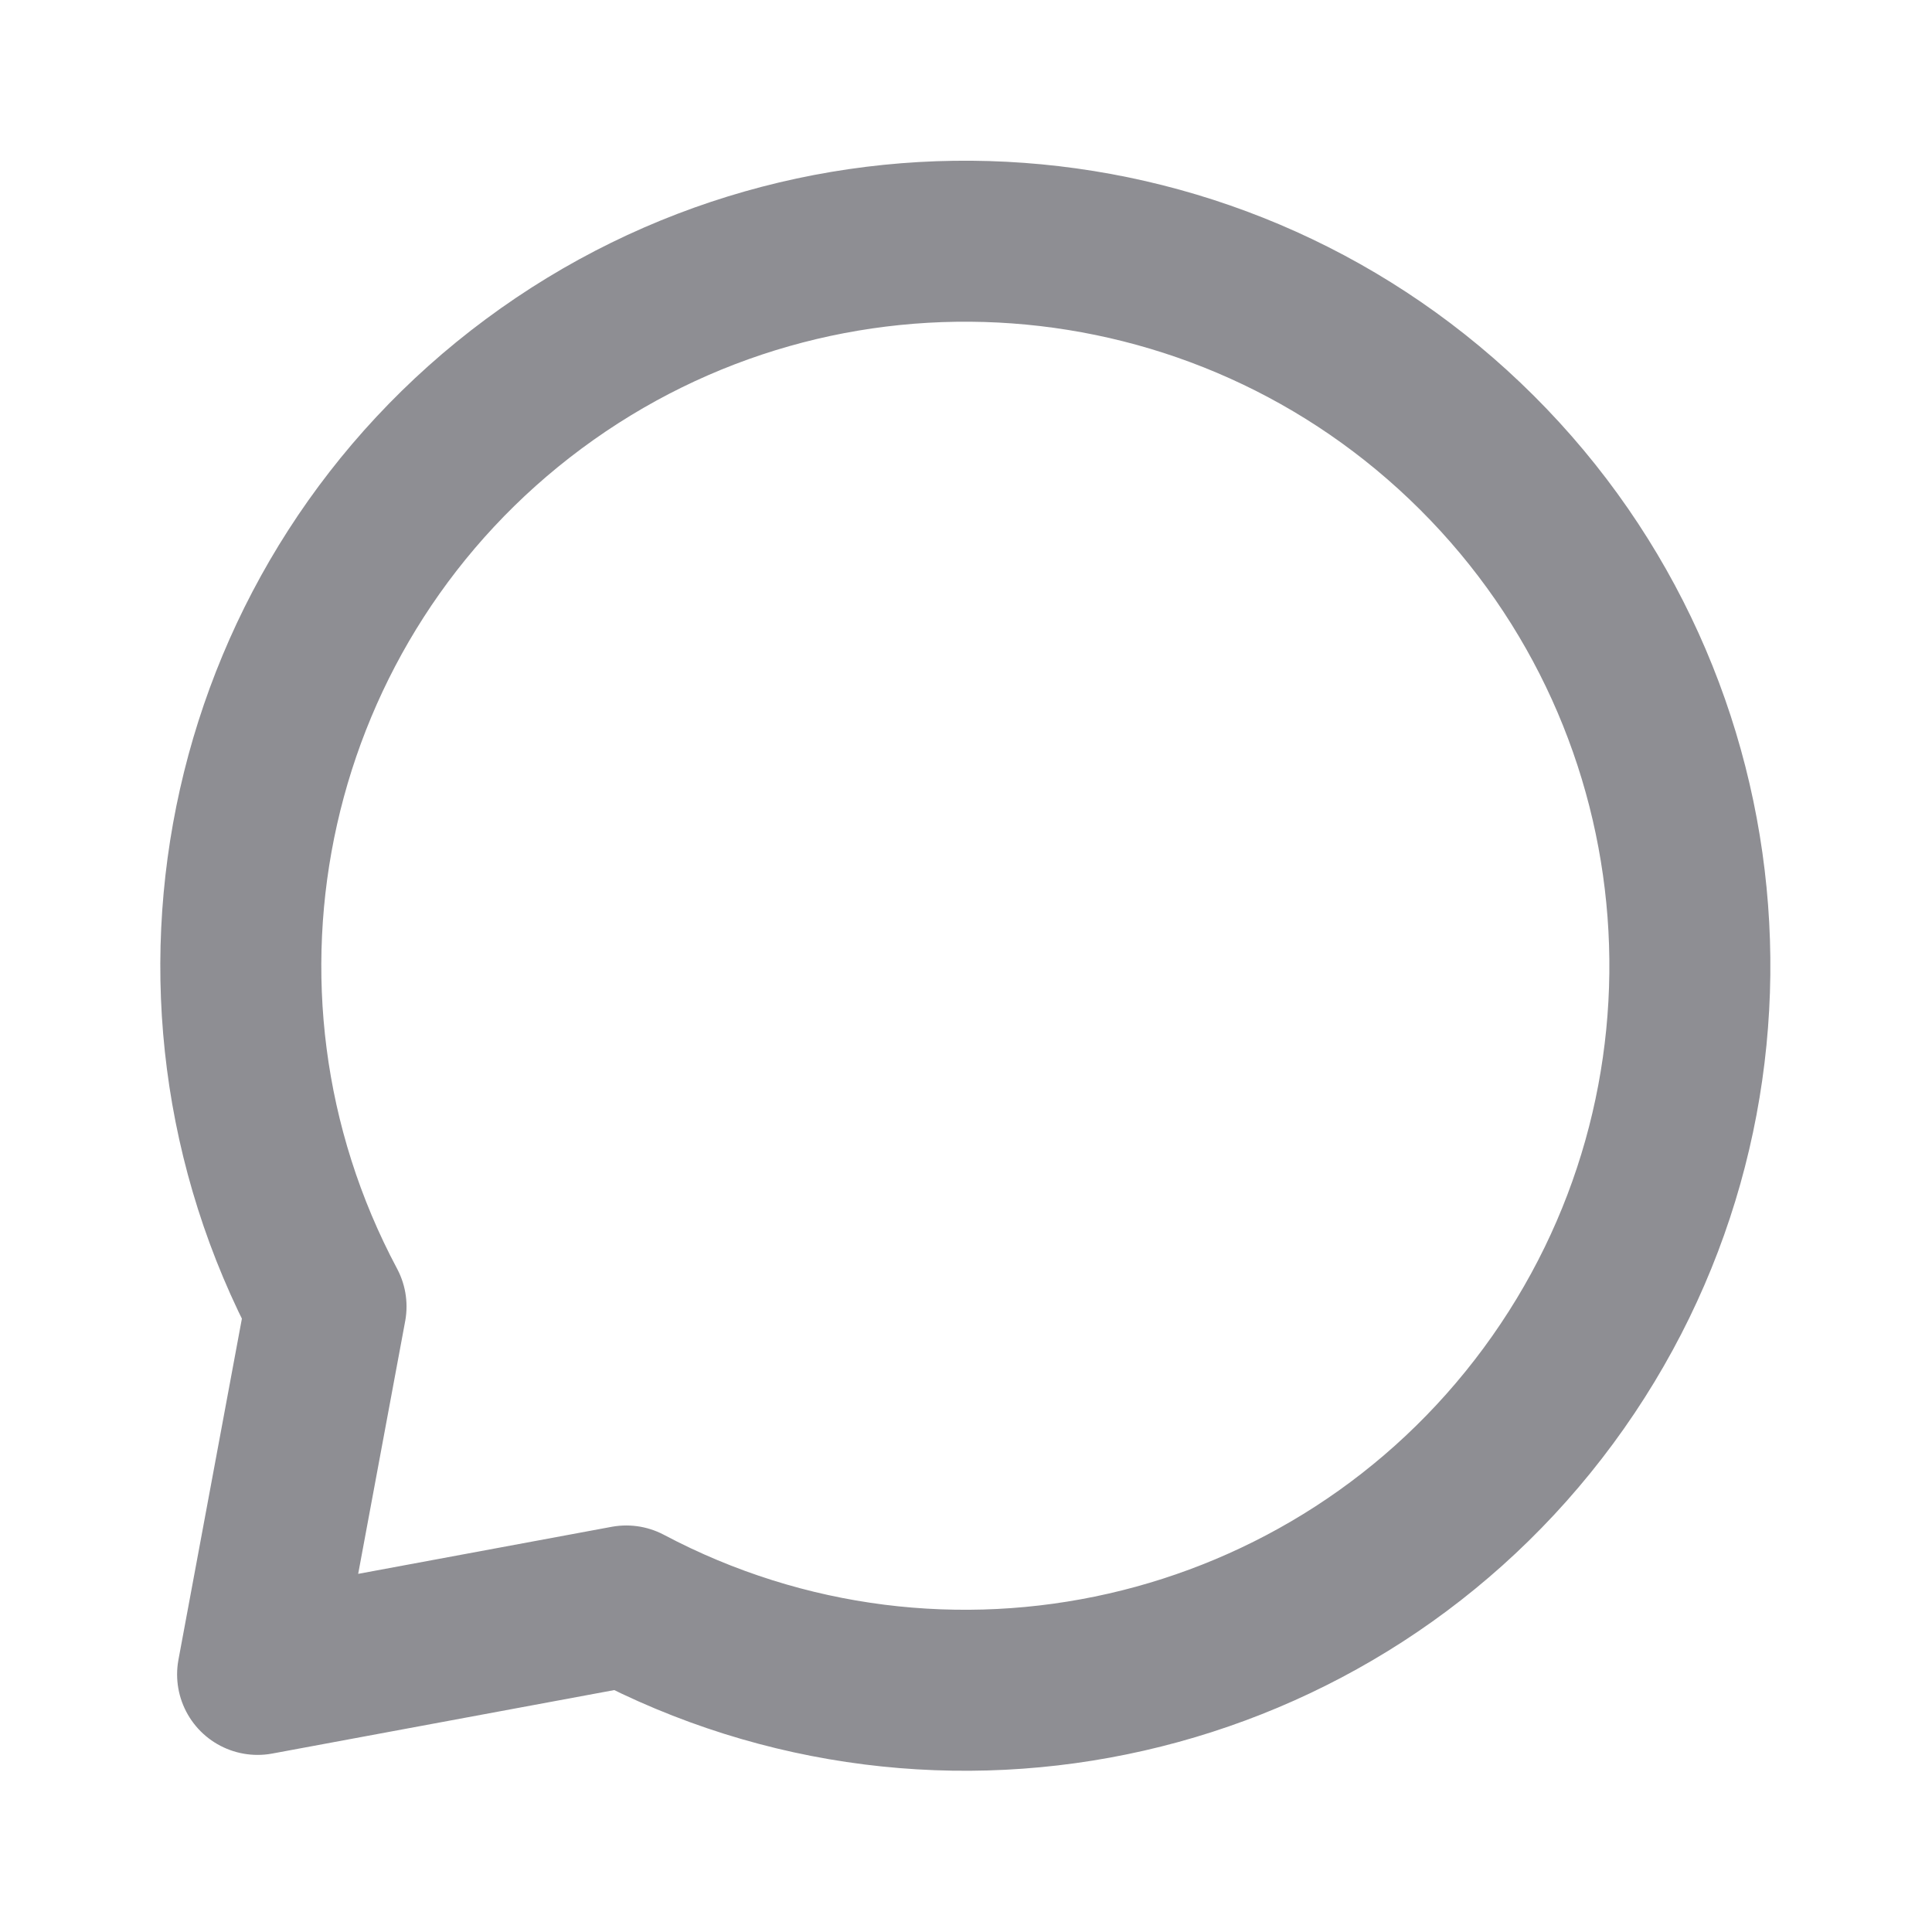
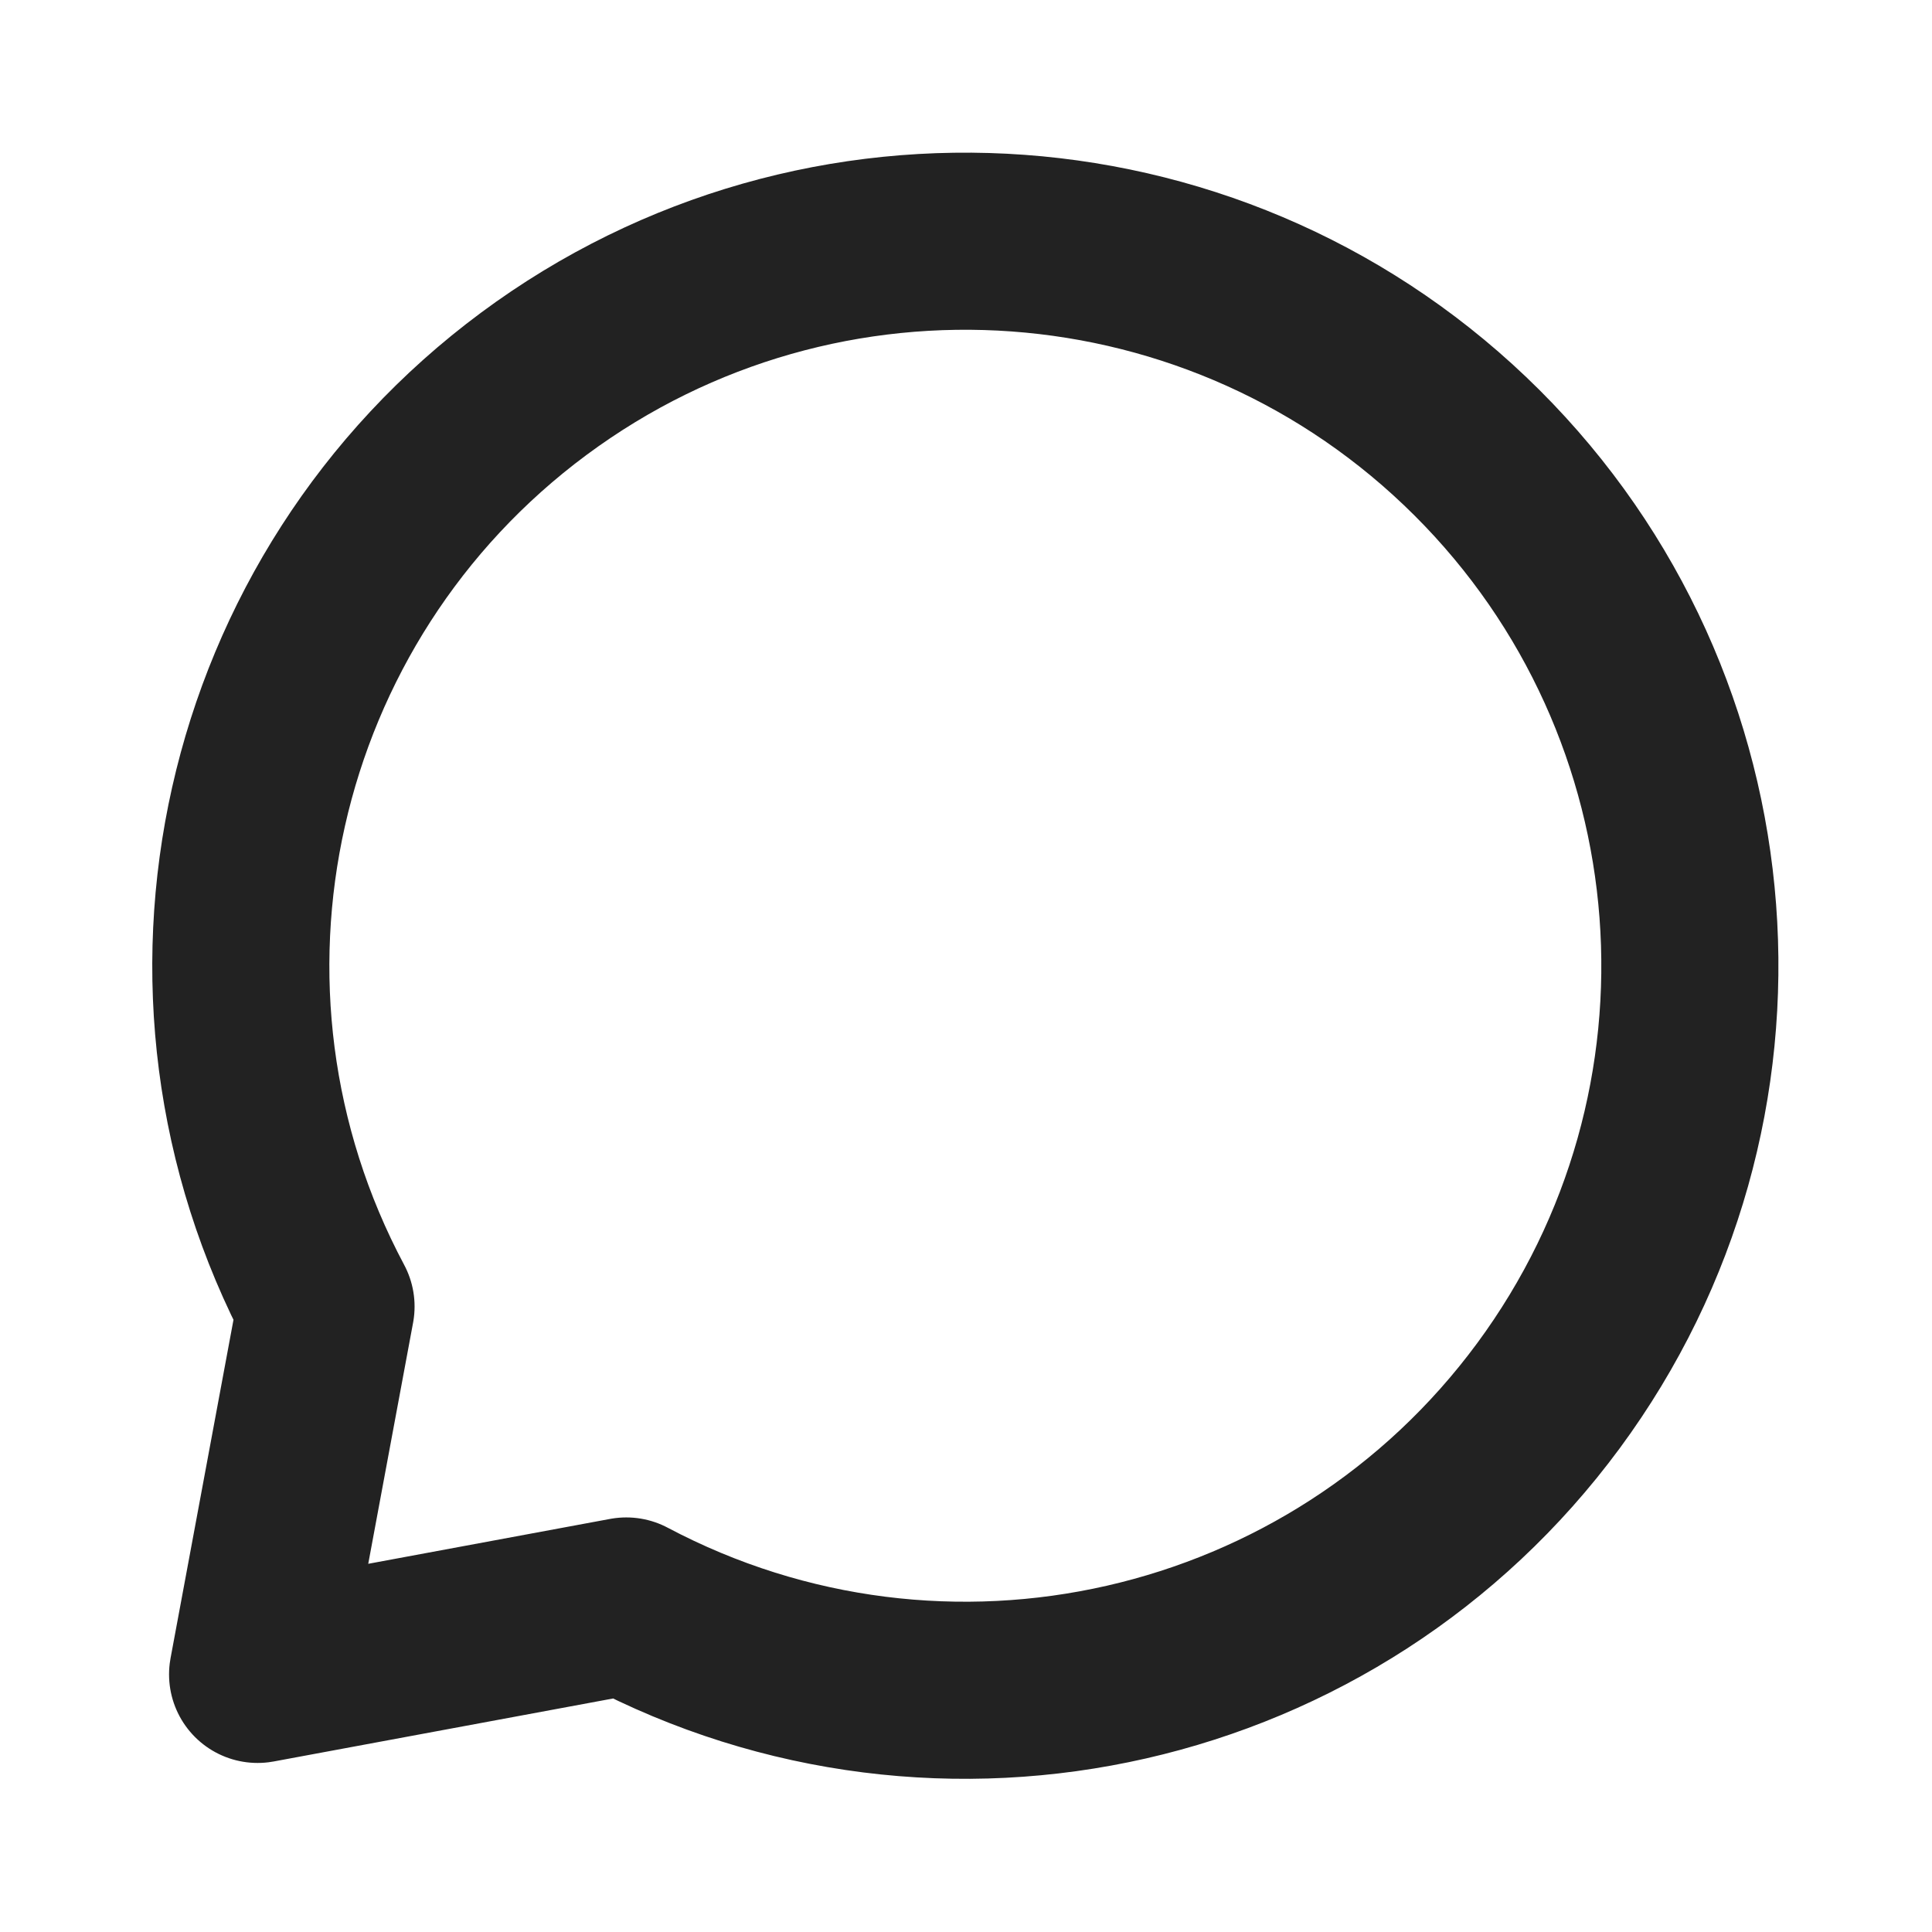
- <svg xmlns="http://www.w3.org/2000/svg" viewBox="0 0 24 24" width="24" height="24" fill="none" stroke="#8e8e93" stroke-width="2" stroke-linecap="round" stroke-linejoin="round" vector-effect="non-scaling-stroke">
+ <svg xmlns="http://www.w3.org/2000/svg" viewBox="0 0 24 24" width="24" height="24" fill="none" stroke="#222222" stroke-width="2.2" stroke-linecap="round" stroke-linejoin="round" vector-effect="non-scaling-stroke">
  <path d="M3.2 20.8L4.05 16.23A9 9 0 1 1 7.78 19.95Z" />
</svg>
